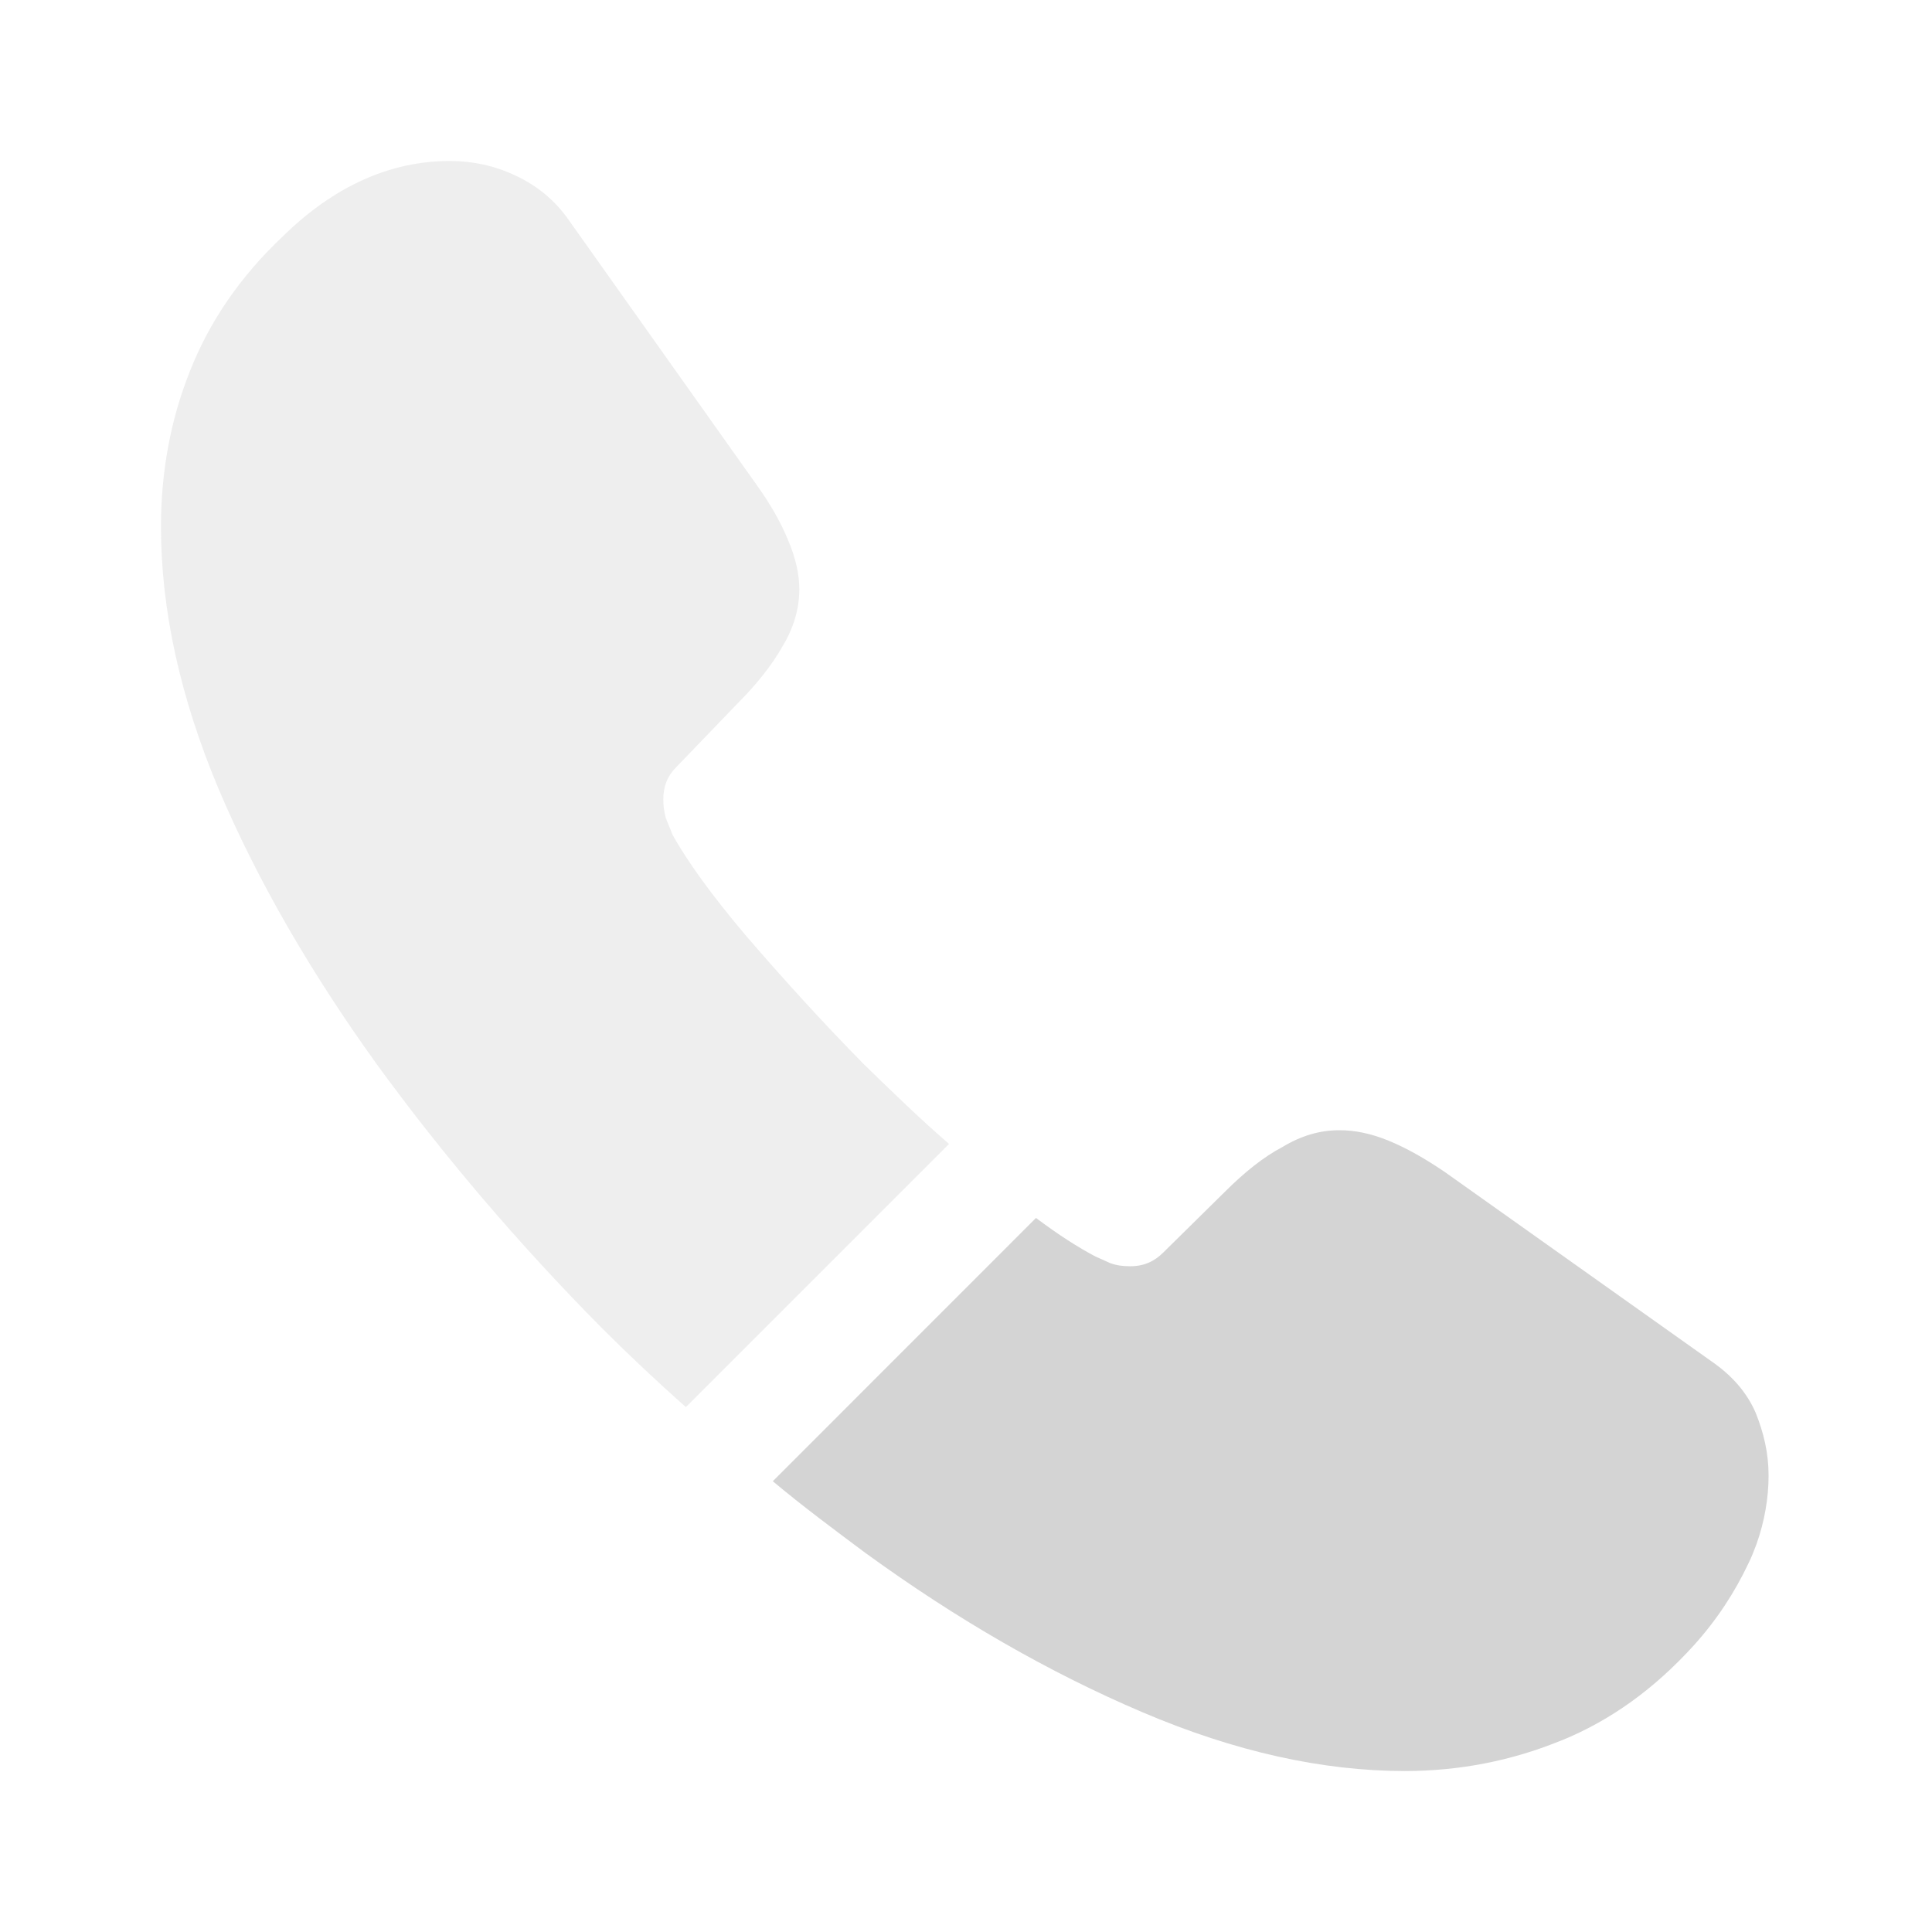
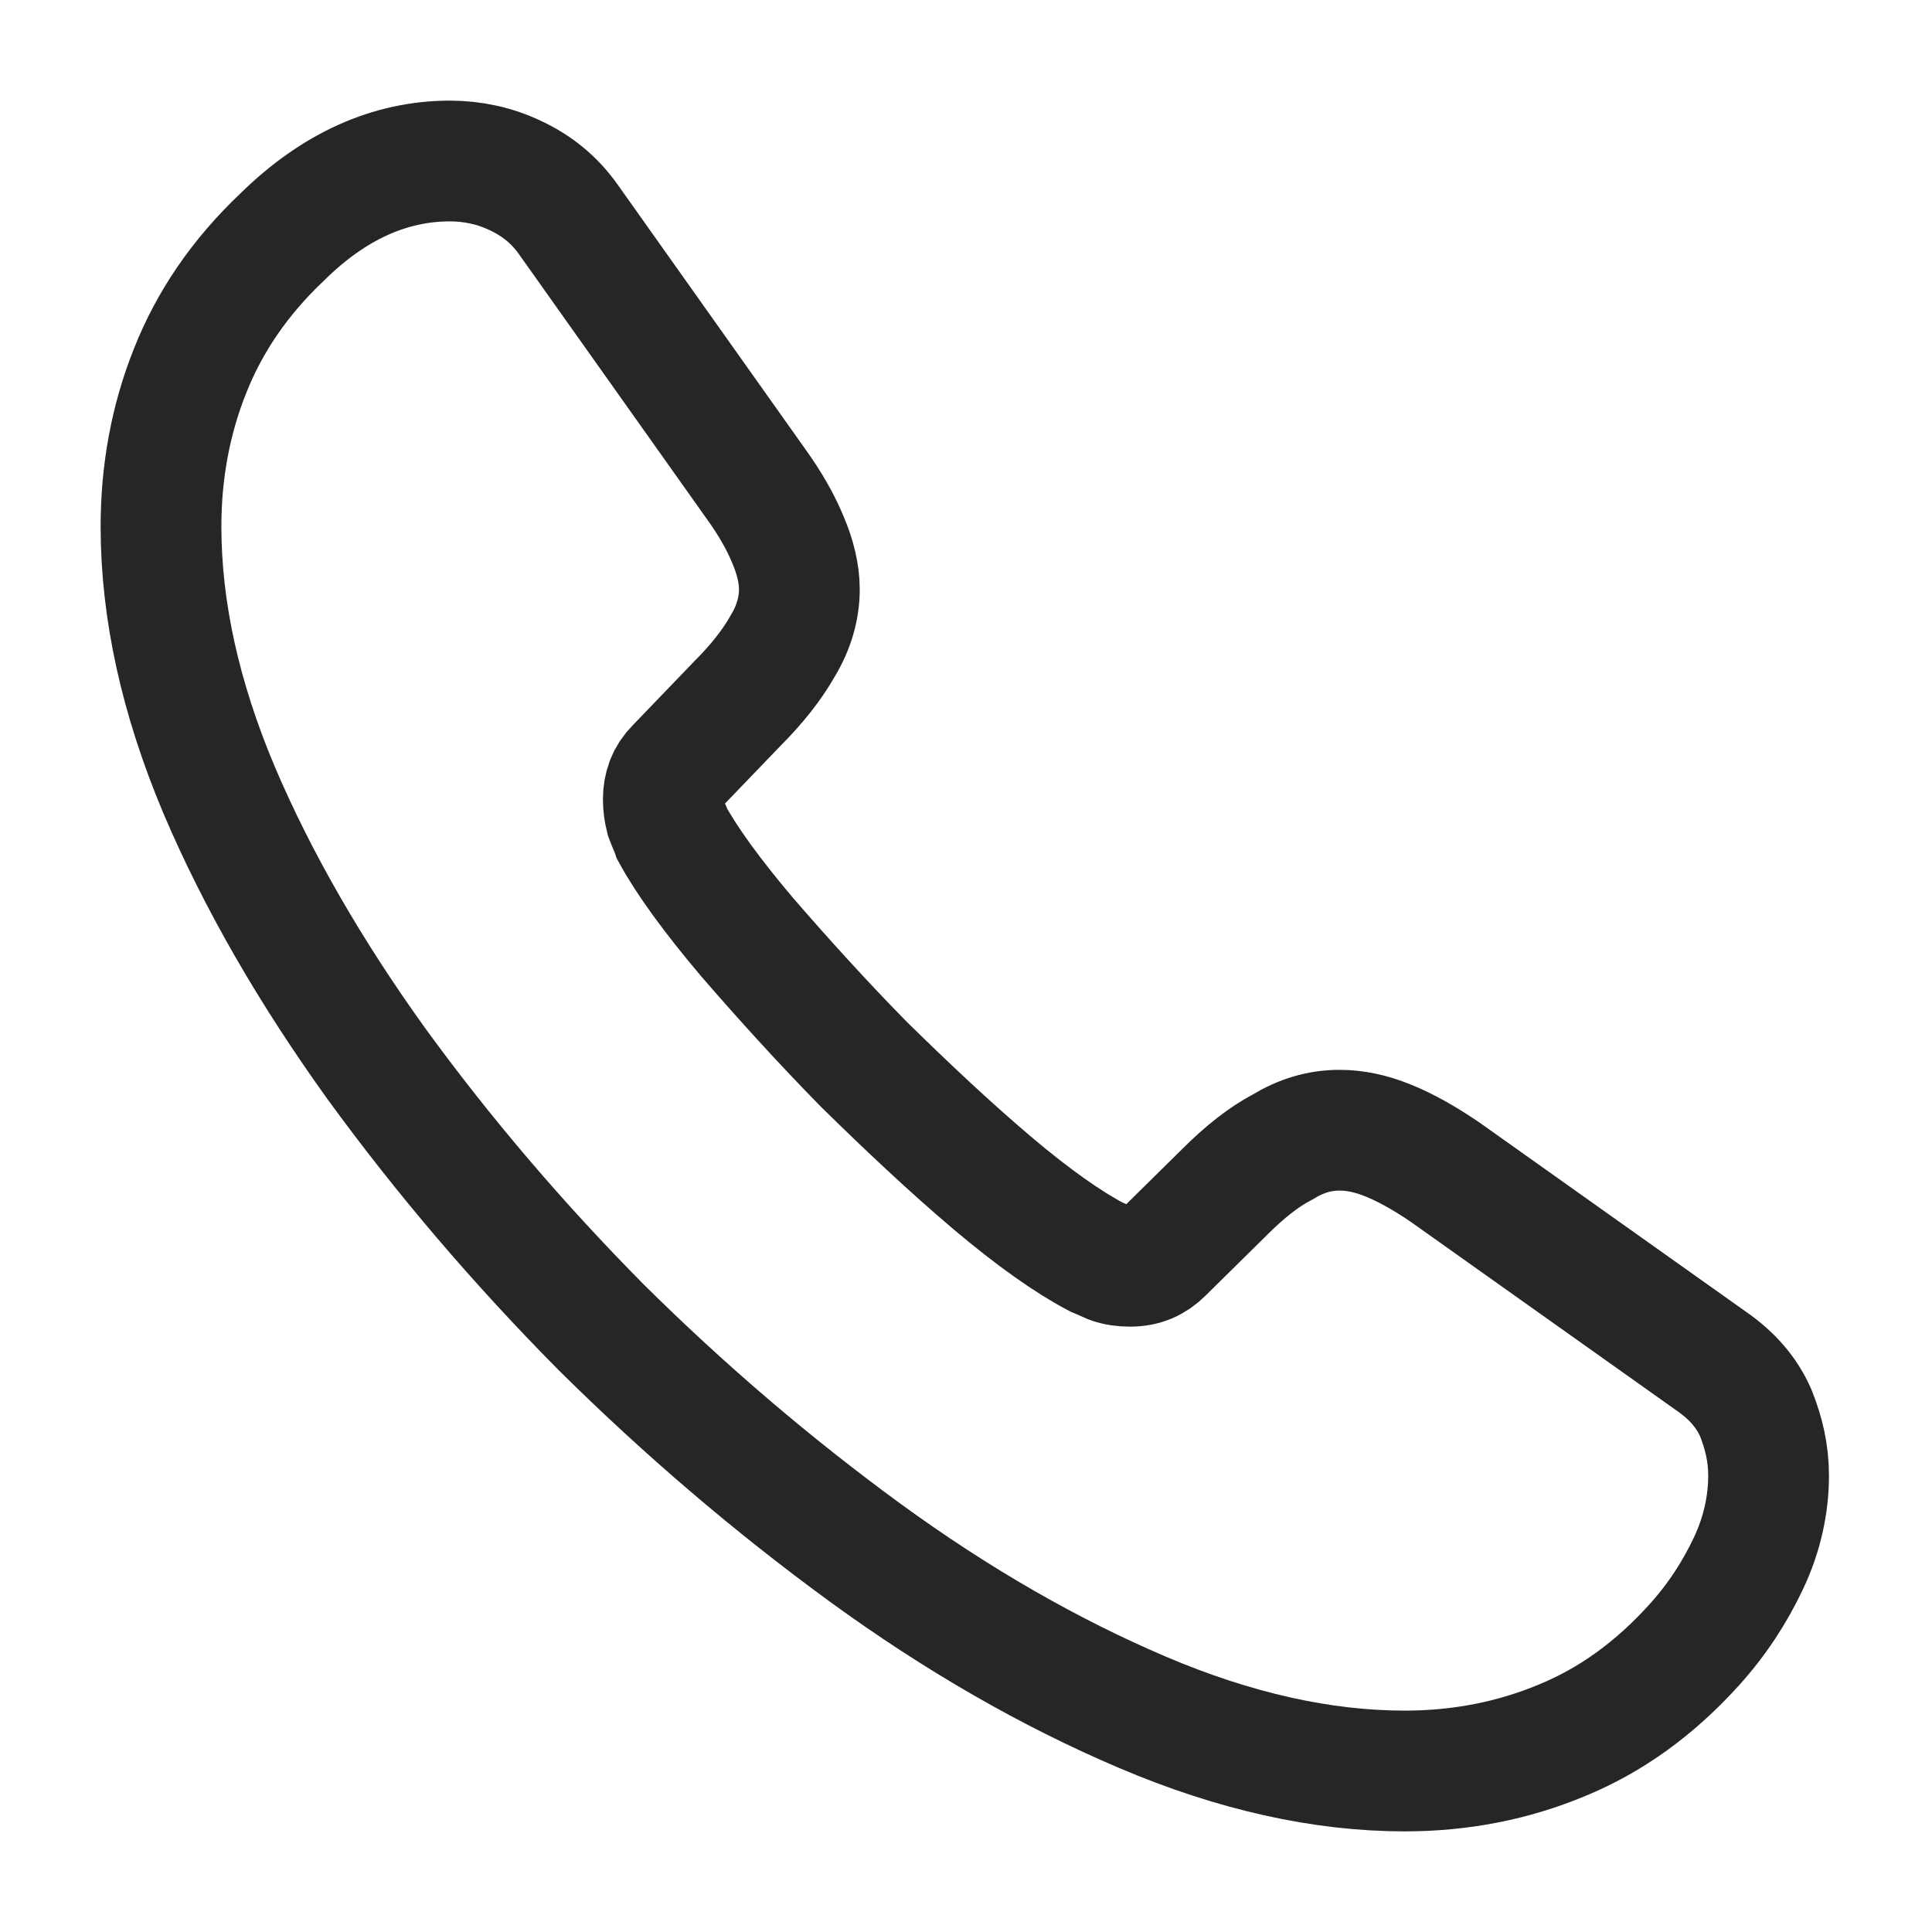
- <svg xmlns="http://www.w3.org/2000/svg" width="22" height="22" viewBox="0 0 22 22" fill="none">
-   <path opacity="0.4" d="M10.807 13.026L7.81 16.023C7.48 15.73 7.159 15.428 6.847 15.116C5.903 14.162 5.051 13.163 4.29 12.118C3.538 11.073 2.933 10.028 2.493 8.993C2.053 7.948 1.833 6.948 1.833 5.995C1.833 5.372 1.943 4.776 2.163 4.226C2.383 3.667 2.732 3.153 3.217 2.695C3.804 2.118 4.446 1.833 5.124 1.833C5.381 1.833 5.637 1.888 5.867 1.998C6.105 2.108 6.316 2.273 6.481 2.512L8.607 5.509C8.772 5.738 8.892 5.949 8.974 6.151C9.057 6.343 9.102 6.536 9.102 6.71C9.102 6.93 9.038 7.15 8.91 7.361C8.791 7.572 8.617 7.792 8.397 8.012L7.7 8.736C7.599 8.837 7.553 8.956 7.553 9.103C7.553 9.176 7.562 9.24 7.581 9.313C7.608 9.387 7.636 9.442 7.654 9.497C7.819 9.799 8.103 10.193 8.507 10.67C8.919 11.147 9.359 11.633 9.836 12.118C10.166 12.439 10.487 12.751 10.807 13.026Z" fill="#D4D4D4" />
-   <path d="M20.139 16.802C20.139 17.059 20.093 17.325 20.002 17.582C19.974 17.655 19.947 17.728 19.91 17.802C19.754 18.132 19.552 18.443 19.287 18.737C18.837 19.232 18.343 19.589 17.783 19.818C17.774 19.818 17.765 19.828 17.756 19.828C17.215 20.047 16.628 20.167 15.996 20.167C15.061 20.167 14.062 19.947 13.008 19.497C11.953 19.048 10.899 18.443 9.854 17.683C9.497 17.417 9.139 17.151 8.8 16.867L11.797 13.869C12.054 14.062 12.283 14.208 12.476 14.309C12.522 14.328 12.577 14.355 12.641 14.383C12.714 14.41 12.787 14.419 12.87 14.419C13.026 14.419 13.145 14.364 13.246 14.263L13.943 13.576C14.172 13.347 14.392 13.172 14.602 13.062C14.813 12.934 15.024 12.87 15.253 12.87C15.428 12.87 15.611 12.907 15.812 12.989C16.014 13.072 16.225 13.191 16.454 13.347L19.488 15.501C19.727 15.666 19.892 15.858 19.992 16.087C20.084 16.317 20.139 16.546 20.139 16.802Z" fill="#D4D4D4" />
+ <svg xmlns="http://www.w3.org/2000/svg" width="24" height="24" viewBox="0 0 24 24" fill="none">
+   <path d="M21.97 18.33C21.97 18.69 21.89 19.06 21.72 19.42C21.55 19.78 21.33 20.12 21.04 20.44C20.55 20.98 20.01 21.37 19.4 21.62C18.8 21.87 18.15 22 17.45 22C16.43 22 15.34 21.76 14.19 21.27C13.04 20.78 11.89 20.12 10.75 19.29C9.6 18.45 8.51 17.52 7.47 16.49C6.44 15.45 5.51 14.36 4.68 13.22C3.86 12.08 3.2 10.94 2.72 9.81C2.24 8.67 2 7.58 2 6.54C2 5.86 2.12 5.21 2.36 4.61C2.6 4 2.98 3.44 3.51 2.94C4.15 2.31 4.85 2 5.59 2C5.87 2 6.15 2.06 6.4 2.18C6.66 2.3 6.89 2.48 7.07 2.74L9.39 6.01C9.57 6.26 9.7 6.49 9.79 6.71C9.88 6.92 9.93 7.13 9.93 7.32C9.93 7.56 9.86 7.8 9.72 8.03C9.59 8.26 9.4 8.5 9.16 8.74L8.4 9.53C8.29 9.64 8.24 9.77 8.24 9.93C8.24 10.01 8.25 10.08 8.27 10.16C8.3 10.24 8.33 10.3 8.35 10.36C8.53 10.69 8.84 11.12 9.28 11.64C9.73 12.16 10.21 12.69 10.73 13.22C11.27 13.75 11.79 14.24 12.32 14.69C12.84 15.13 13.27 15.43 13.61 15.61C13.66 15.63 13.72 15.66 13.79 15.69C13.87 15.72 13.95 15.73 14.04 15.73C14.21 15.73 14.34 15.67 14.45 15.56L15.21 14.81C15.46 14.56 15.7 14.37 15.93 14.25C16.16 14.11 16.39 14.04 16.64 14.04C16.83 14.04 17.03 14.08 17.25 14.17C17.47 14.26 17.7 14.39 17.95 14.56L21.26 16.91C21.52 17.09 21.7 17.3 21.81 17.55C21.91 17.8 21.97 18.05 21.97 18.33Z" stroke="#262626" stroke-width="1.5" stroke-miterlimit="10" />
</svg>
